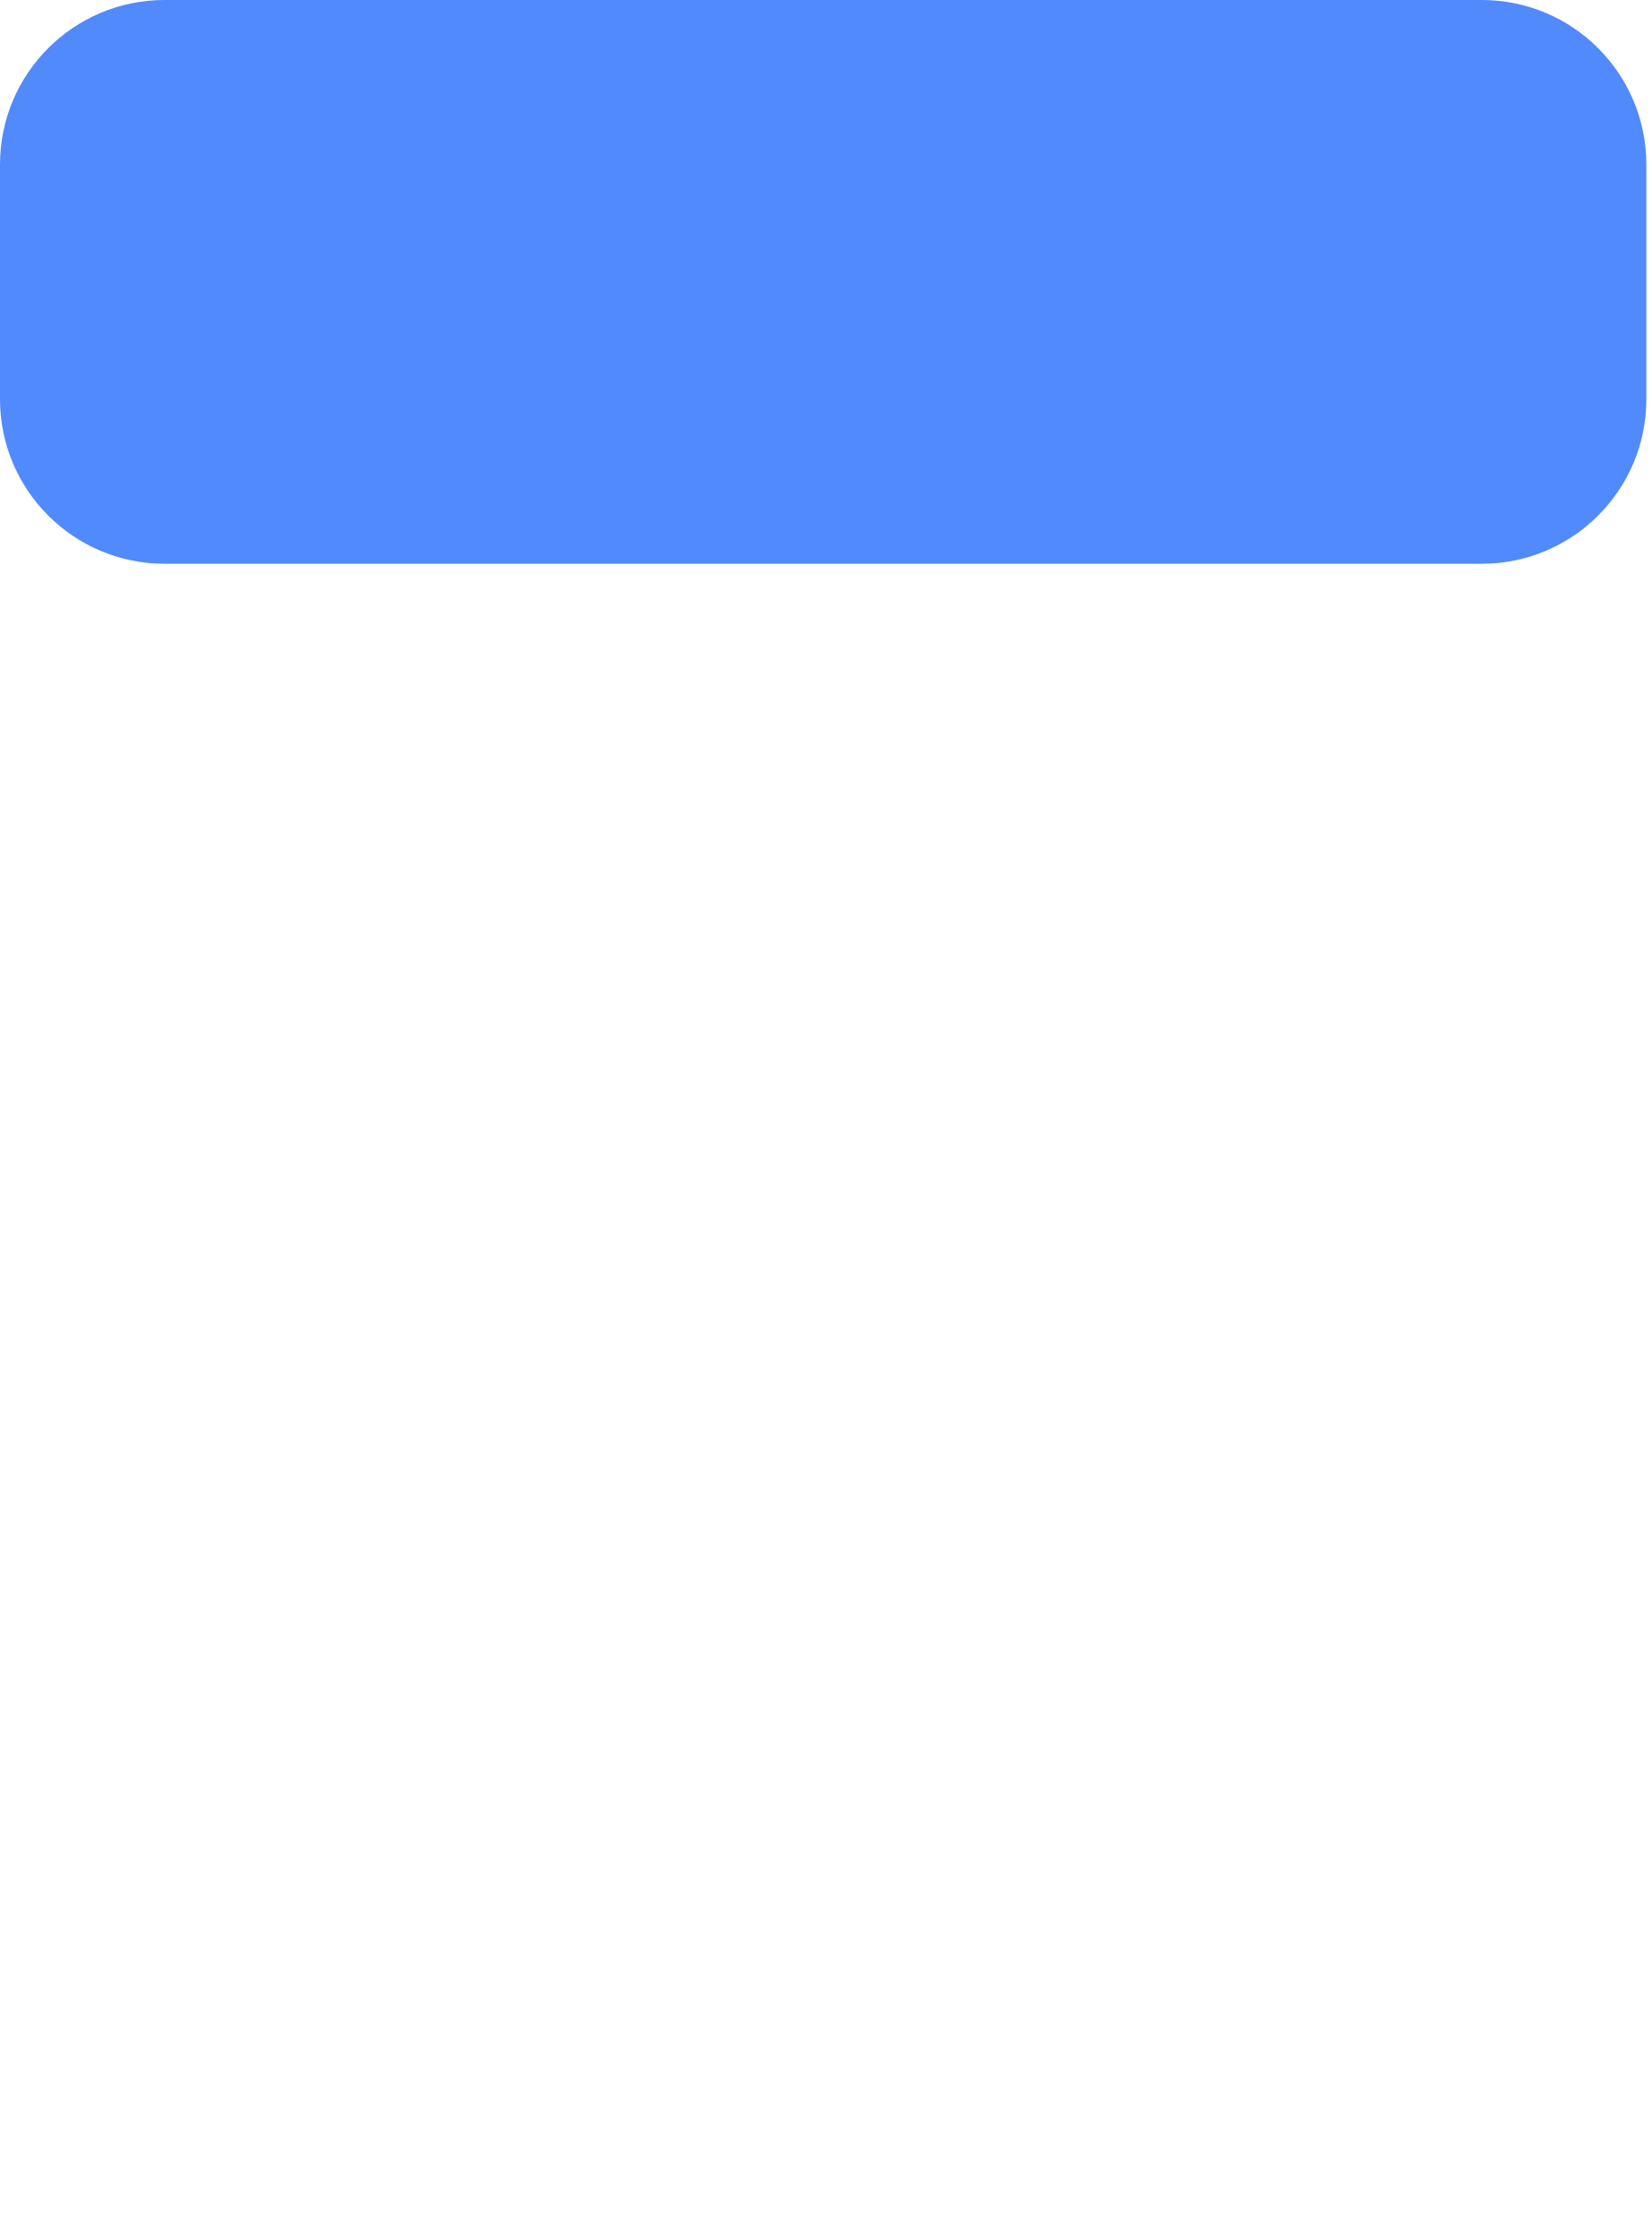
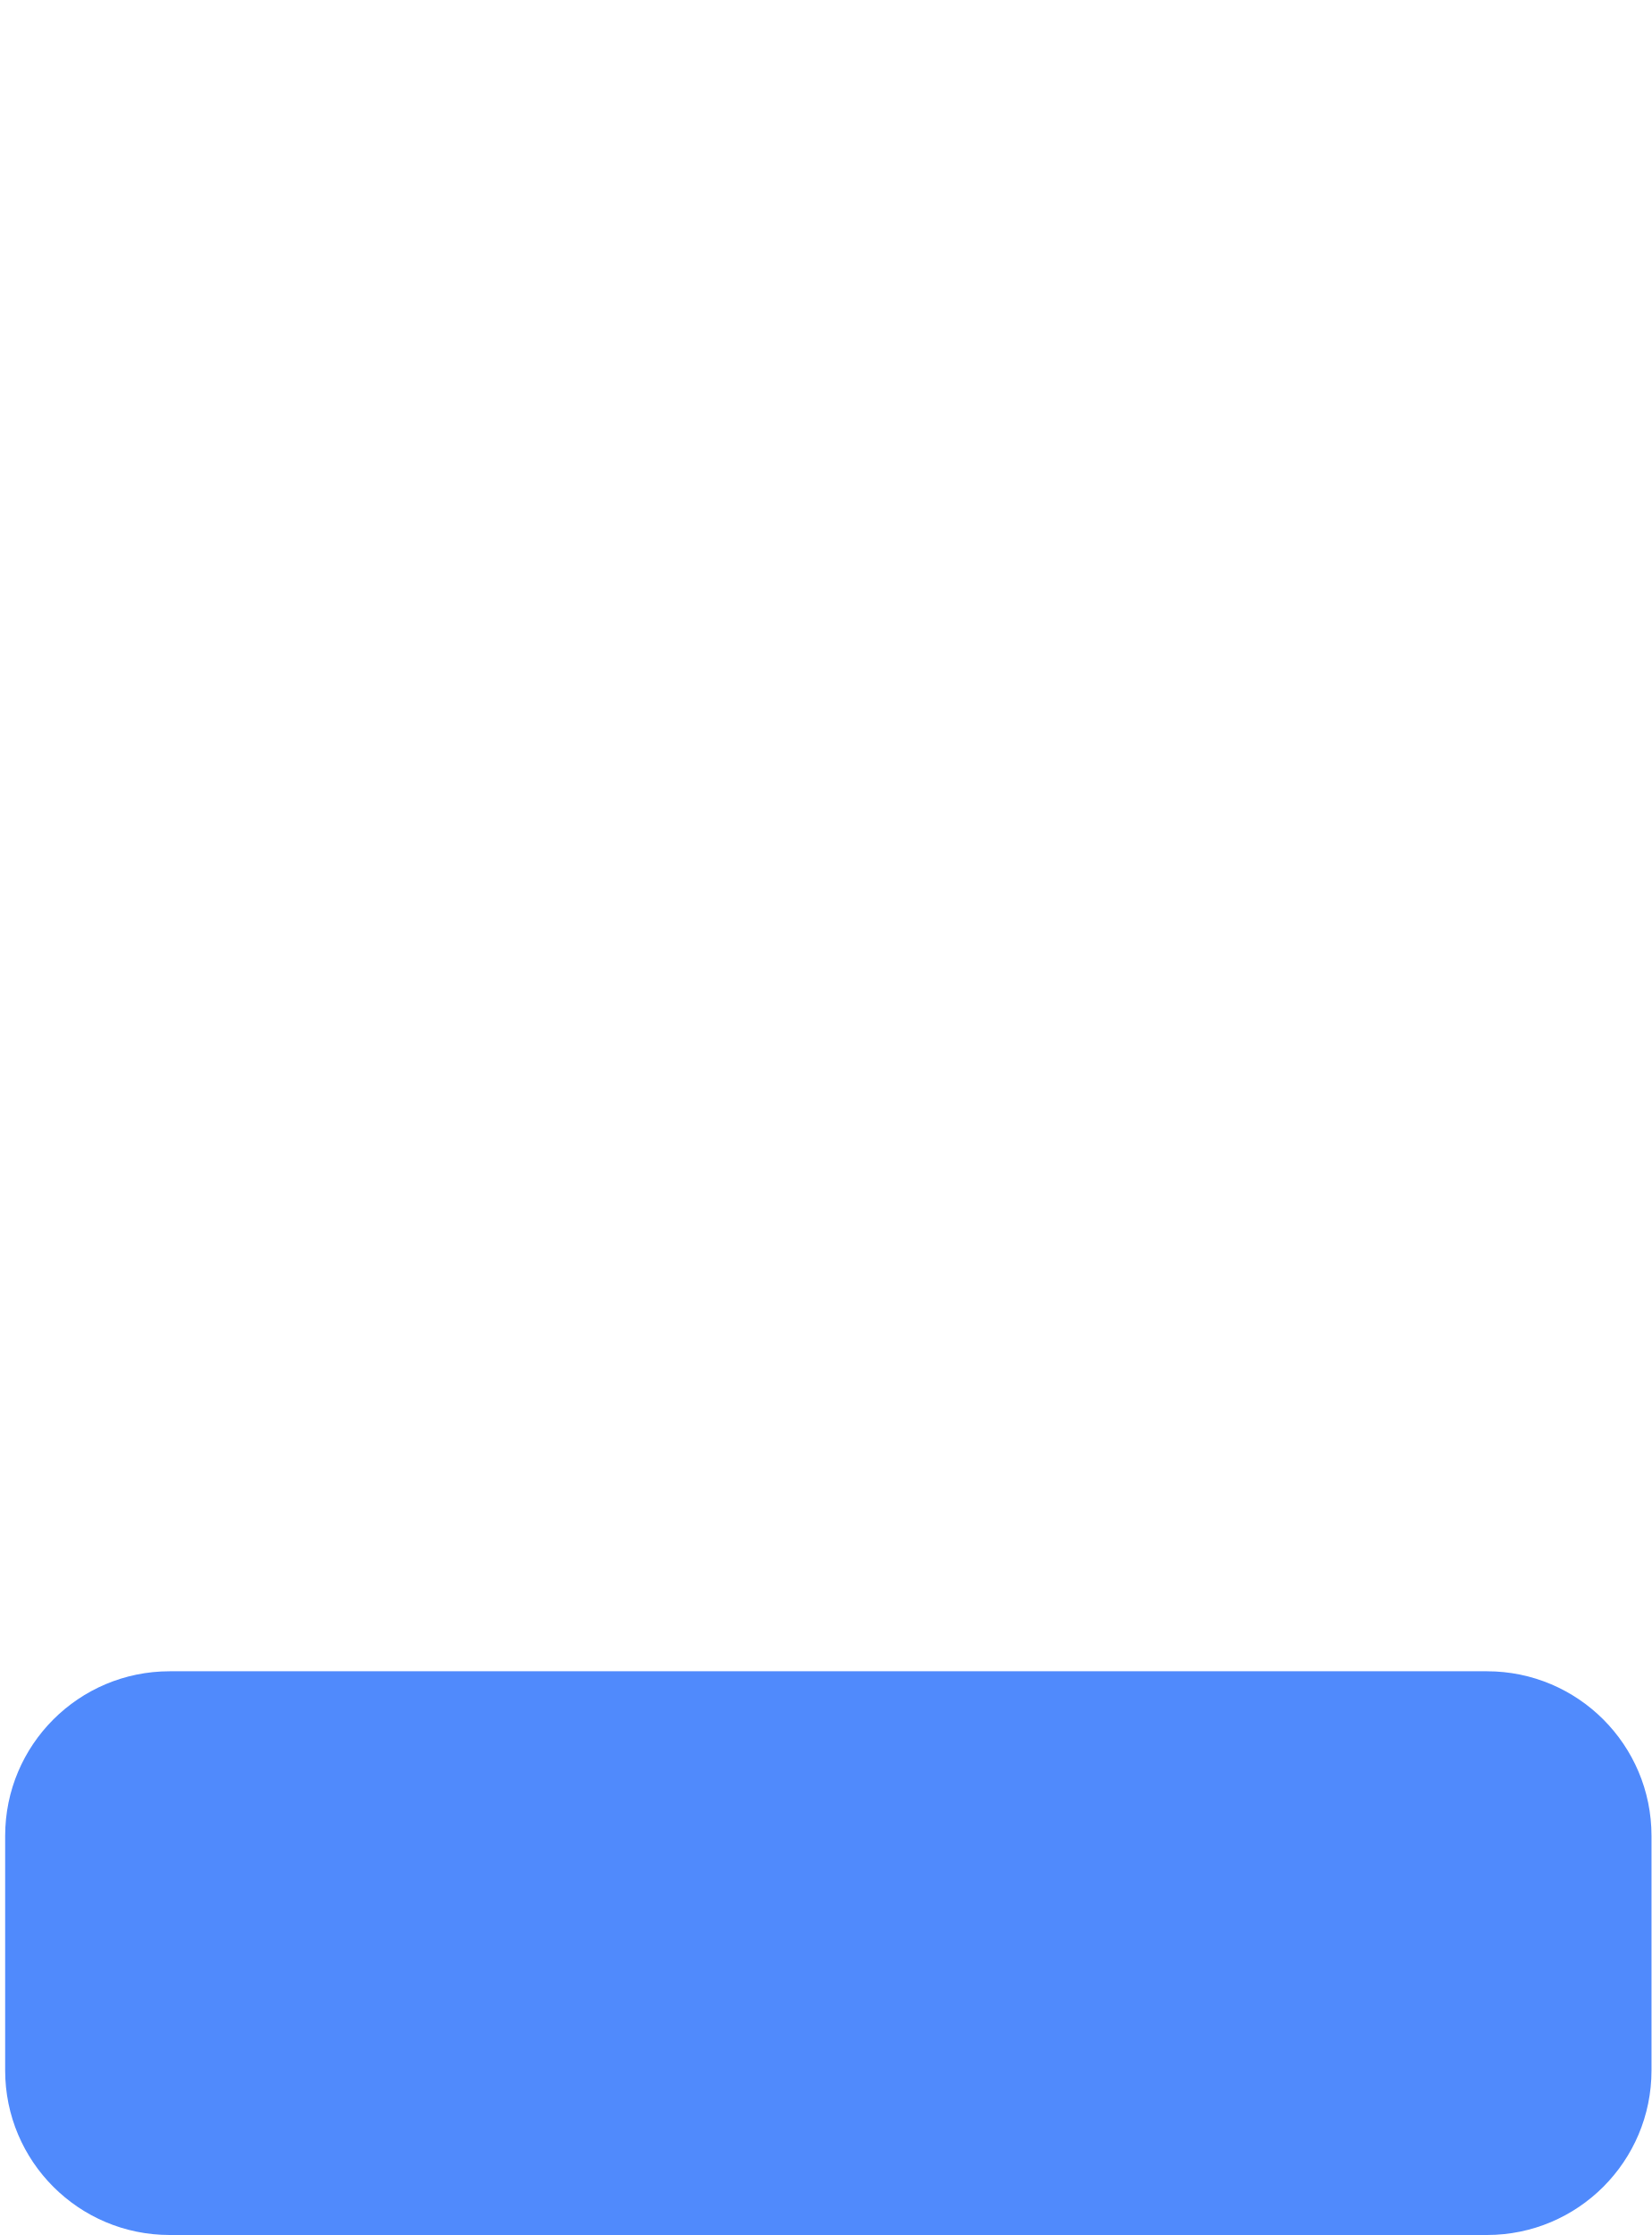
<svg xmlns="http://www.w3.org/2000/svg" id="Layer_2" data-name="Layer 2" width="90" height="121.79" viewBox="0 0 90 121.79" version="1.1">
  <defs id="defs8048">
    <style id="style8046">
      .cls-1 {
        fill: #e5e5e5;
      }

      .cls-1, .cls-2 {
        stroke-width: 0px;
      }

      .cls-2 {
        fill: #ebebeb;
      }
    </style>
  </defs>
  <g id="Layer_1-2" data-name="Layer 1" style="display:none">
    <g id="LT_Pressed" data-name="LT Pressed">
      <path class="cls-1" d="m 14.18,55.41 v 0.67 c -0.01,-0.22 -0.01,-0.45 0,-0.67 z" id="path8050" />
      <path class="cls-1" d="M 88.93,121.79 35.68,114.57 38,4.57 c 0.41,0.28 0.81,0.58 1.21,0.9 6.72,5.29 37.65,-0.47 49.72,116.32 z" id="path8052" />
      <path class="cls-2" d="m 38,4.62 c 0,0 2.03,22.28 1.22,59.78 -0.68,29.69 -0.68,50.6 -0.68,50.6 0,0 -28.61,-3.06 -38.54,-5.35 1.76,-31 1.76,-62.09 0,-93.09 V 15.33 C 0.12,11.58 1.36,0.55 12.19,0.14 24.44,-0.31 31.59,0.09 38,4.62 Z" id="path8054" />
    </g>
  </g>
-   <rect style="fill:#508afc;fill-opacity:1;stroke:#508afc;stroke-width:3;stroke-dasharray:none;stroke-opacity:1" id="rect52064-2-2-8" width="86.719" height="27.719" x="1.5" y="1.5" ry="7.466" />
+   <rect style="fill:#508afc;fill-opacity:1;stroke:#508afc;stroke-width:3;stroke-dasharray:none;stroke-opacity:1" id="rect52064-2-2-8" width="86.719" height="27.719" x="1.781" y="92.571" ry="7.466" />
</svg>
